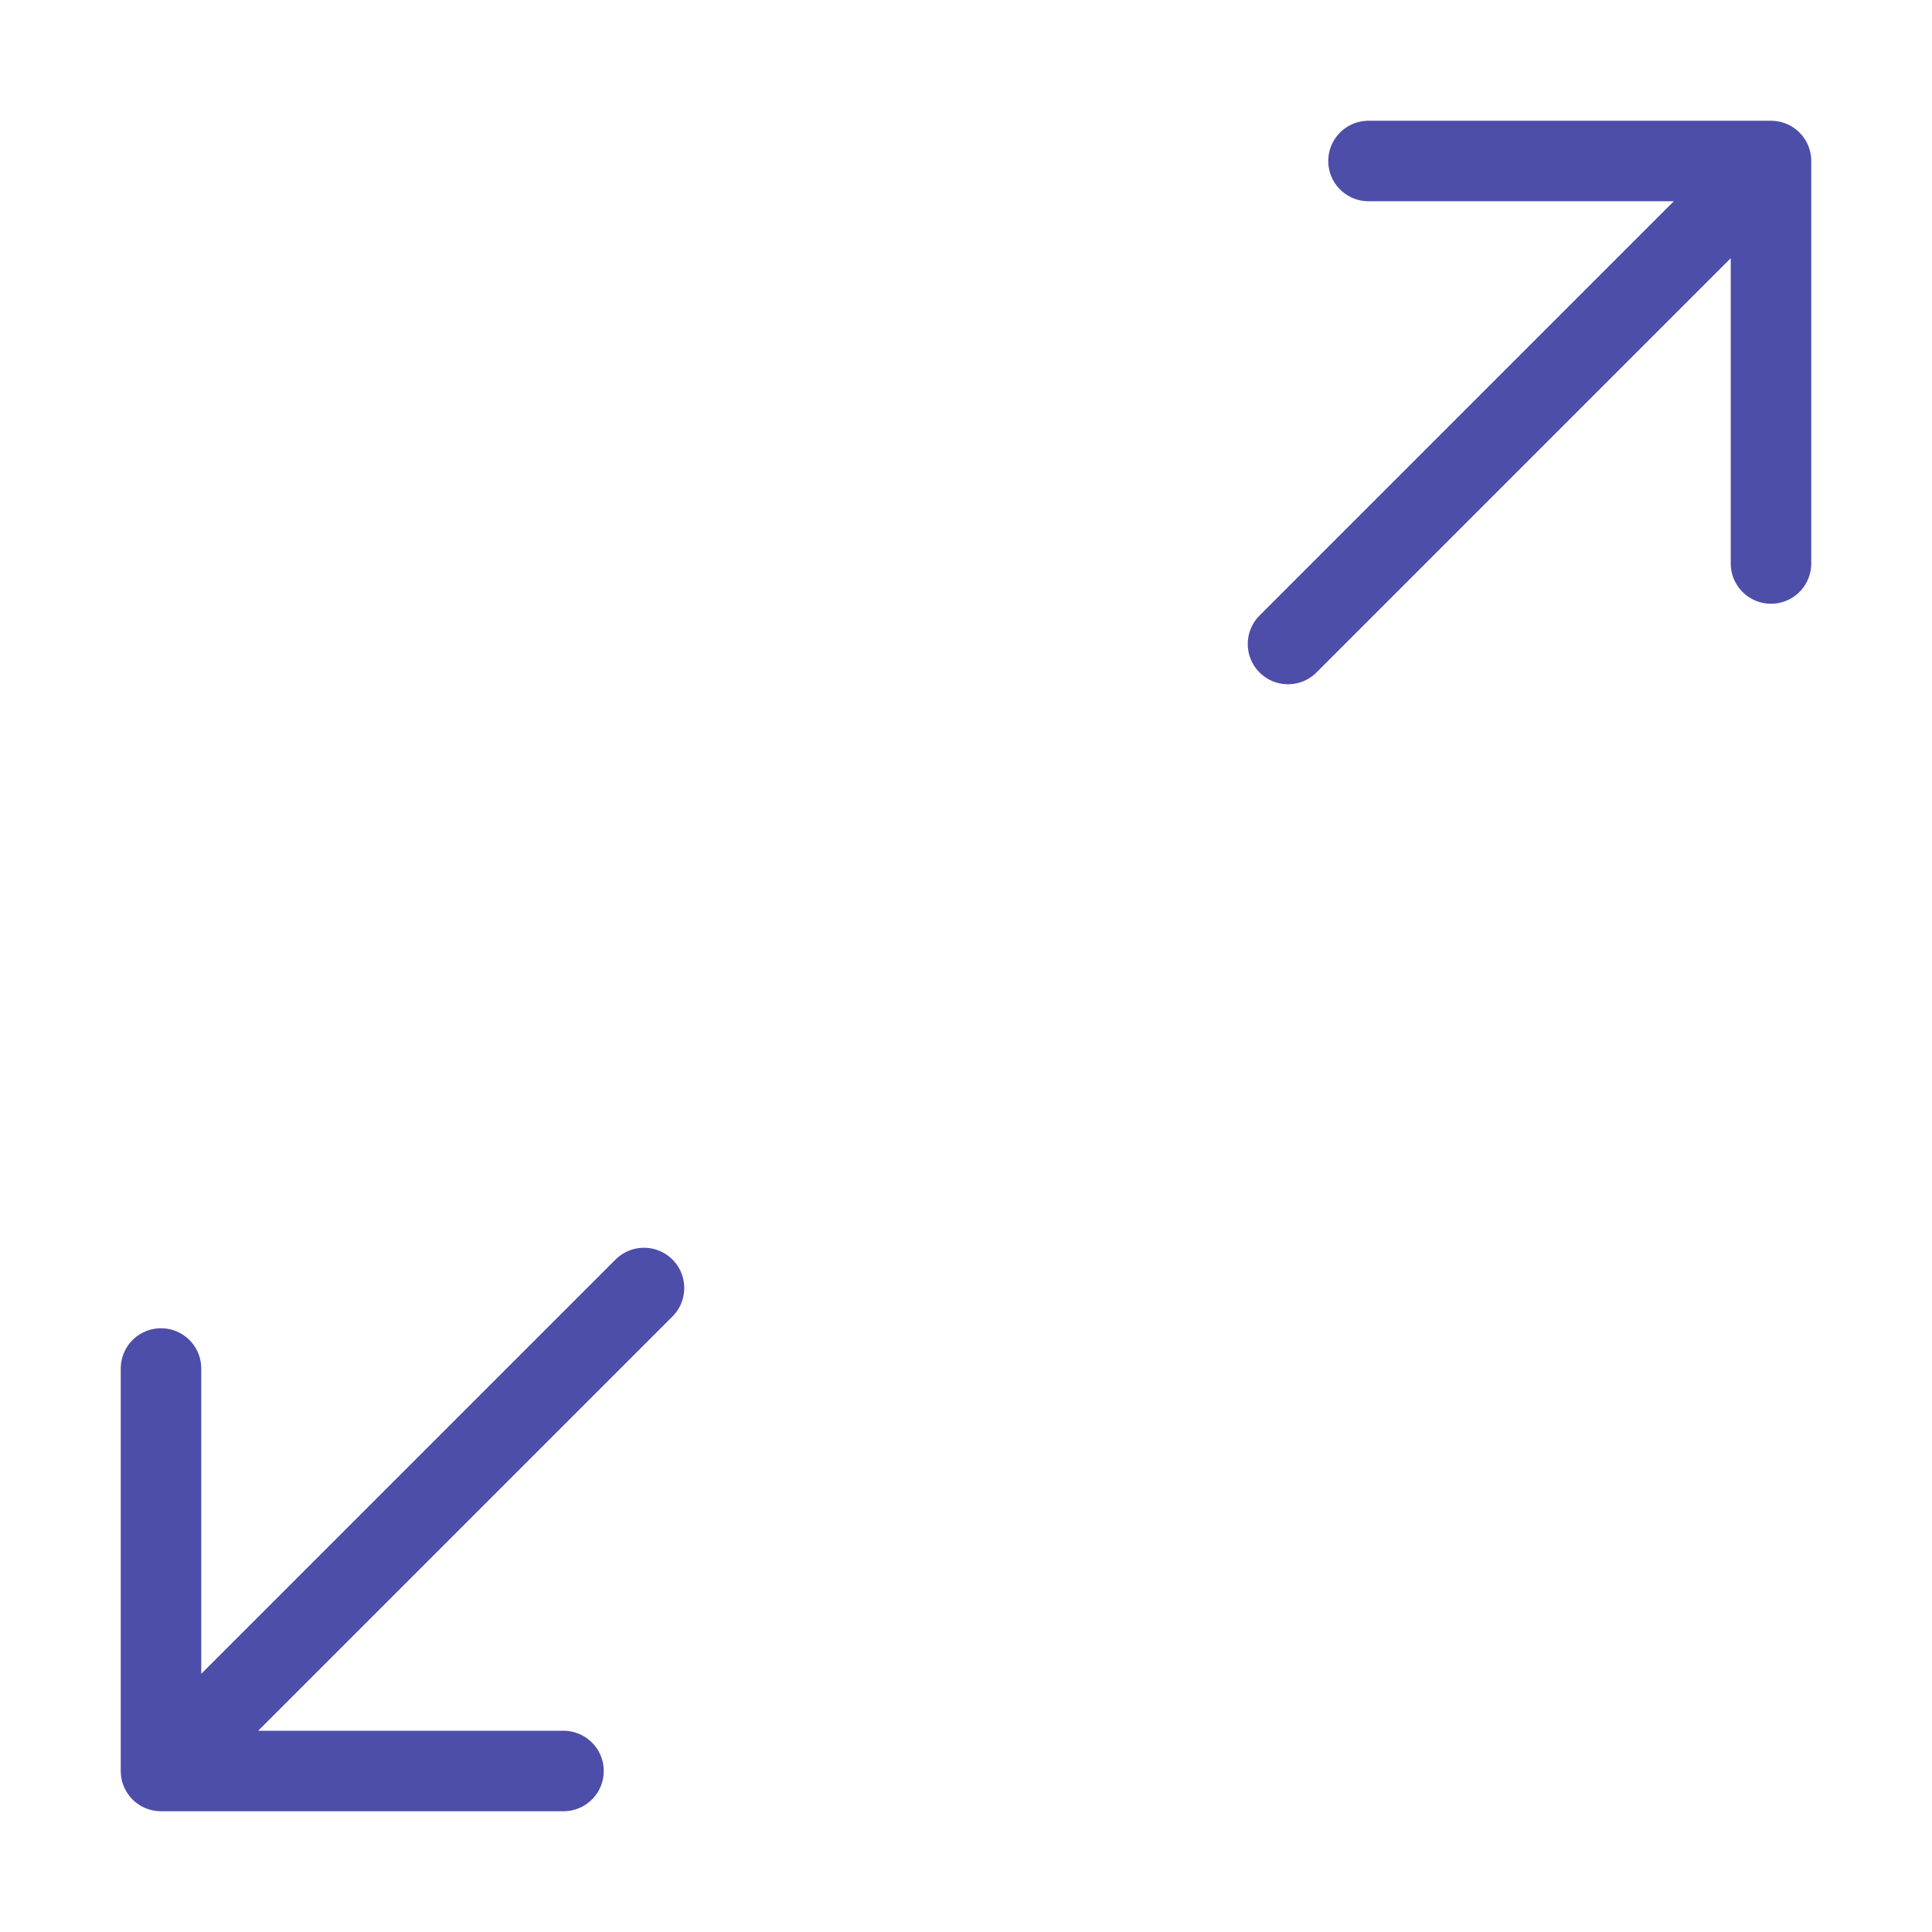
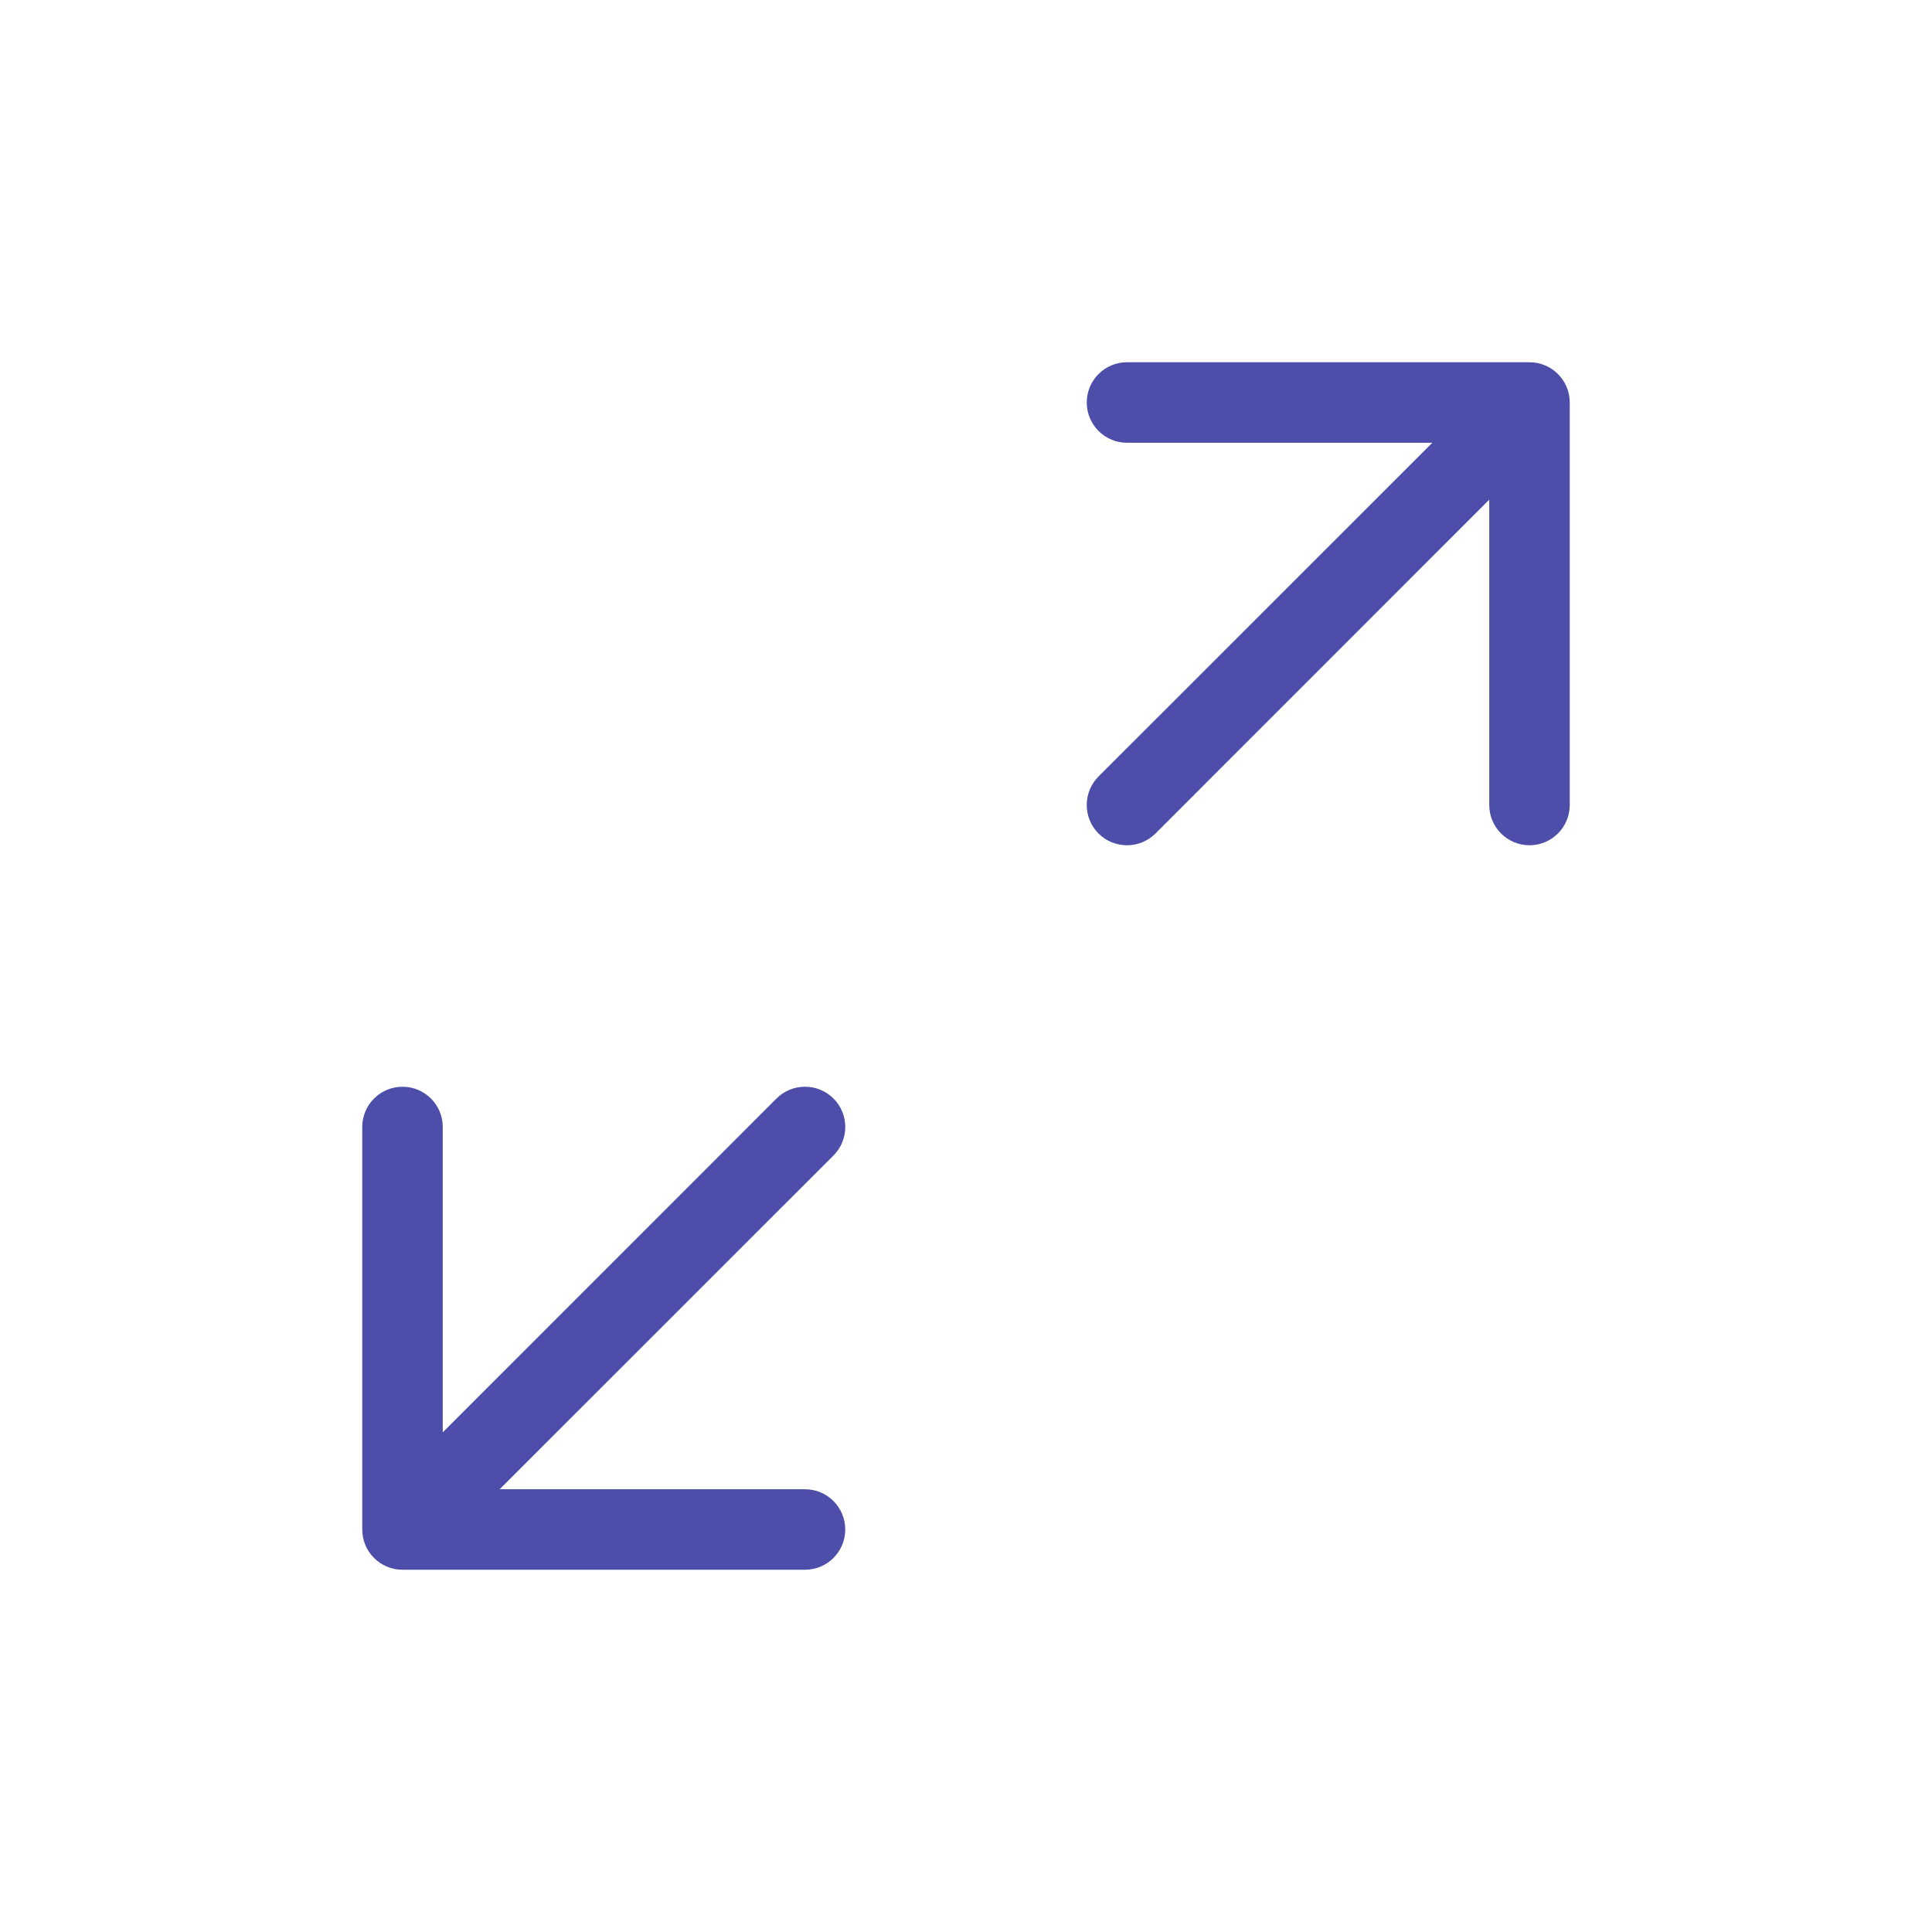
<svg xmlns="http://www.w3.org/2000/svg" width="24" height="24" viewBox="0 0 24 24" fill="none">
-   <path d="M17 2L22 2M22 2V7M22 2L16 8M7 22H2M2 22L2 17M2 22L8 16" stroke="#4D4DAA" stroke-linecap="round" stroke-linejoin="round" />
+   <path fill-rule="evenodd" clip-rule="evenodd" d="M14 5.5C13.724 5.5 13.5 5.276 13.5 5C13.5 4.724 13.724 4.5 14 4.5L19 4.5C19.276 4.5 19.5 4.724 19.5 5V10C19.5 10.276 19.276 10.5 19 10.5C18.724 10.5 18.5 10.276 18.5 10V6.207L14.354 10.354C14.158 10.549 13.842 10.549 13.646 10.354C13.451 10.158 13.451 9.842 13.646 9.646L17.793 5.5H14ZM4.5 14C4.5 13.724 4.724 13.5 5 13.5C5.276 13.5 5.5 13.724 5.5 14V17.793L9.646 13.646C9.842 13.451 10.158 13.451 10.354 13.646C10.549 13.842 10.549 14.158 10.354 14.354L6.207 18.5H10C10.276 18.5 10.5 18.724 10.5 19C10.5 19.276 10.276 19.5 10 19.5H5C4.724 19.5 4.5 19.276 4.5 19L4.5 14Z" fill="#4D4DAA" />
</svg>
